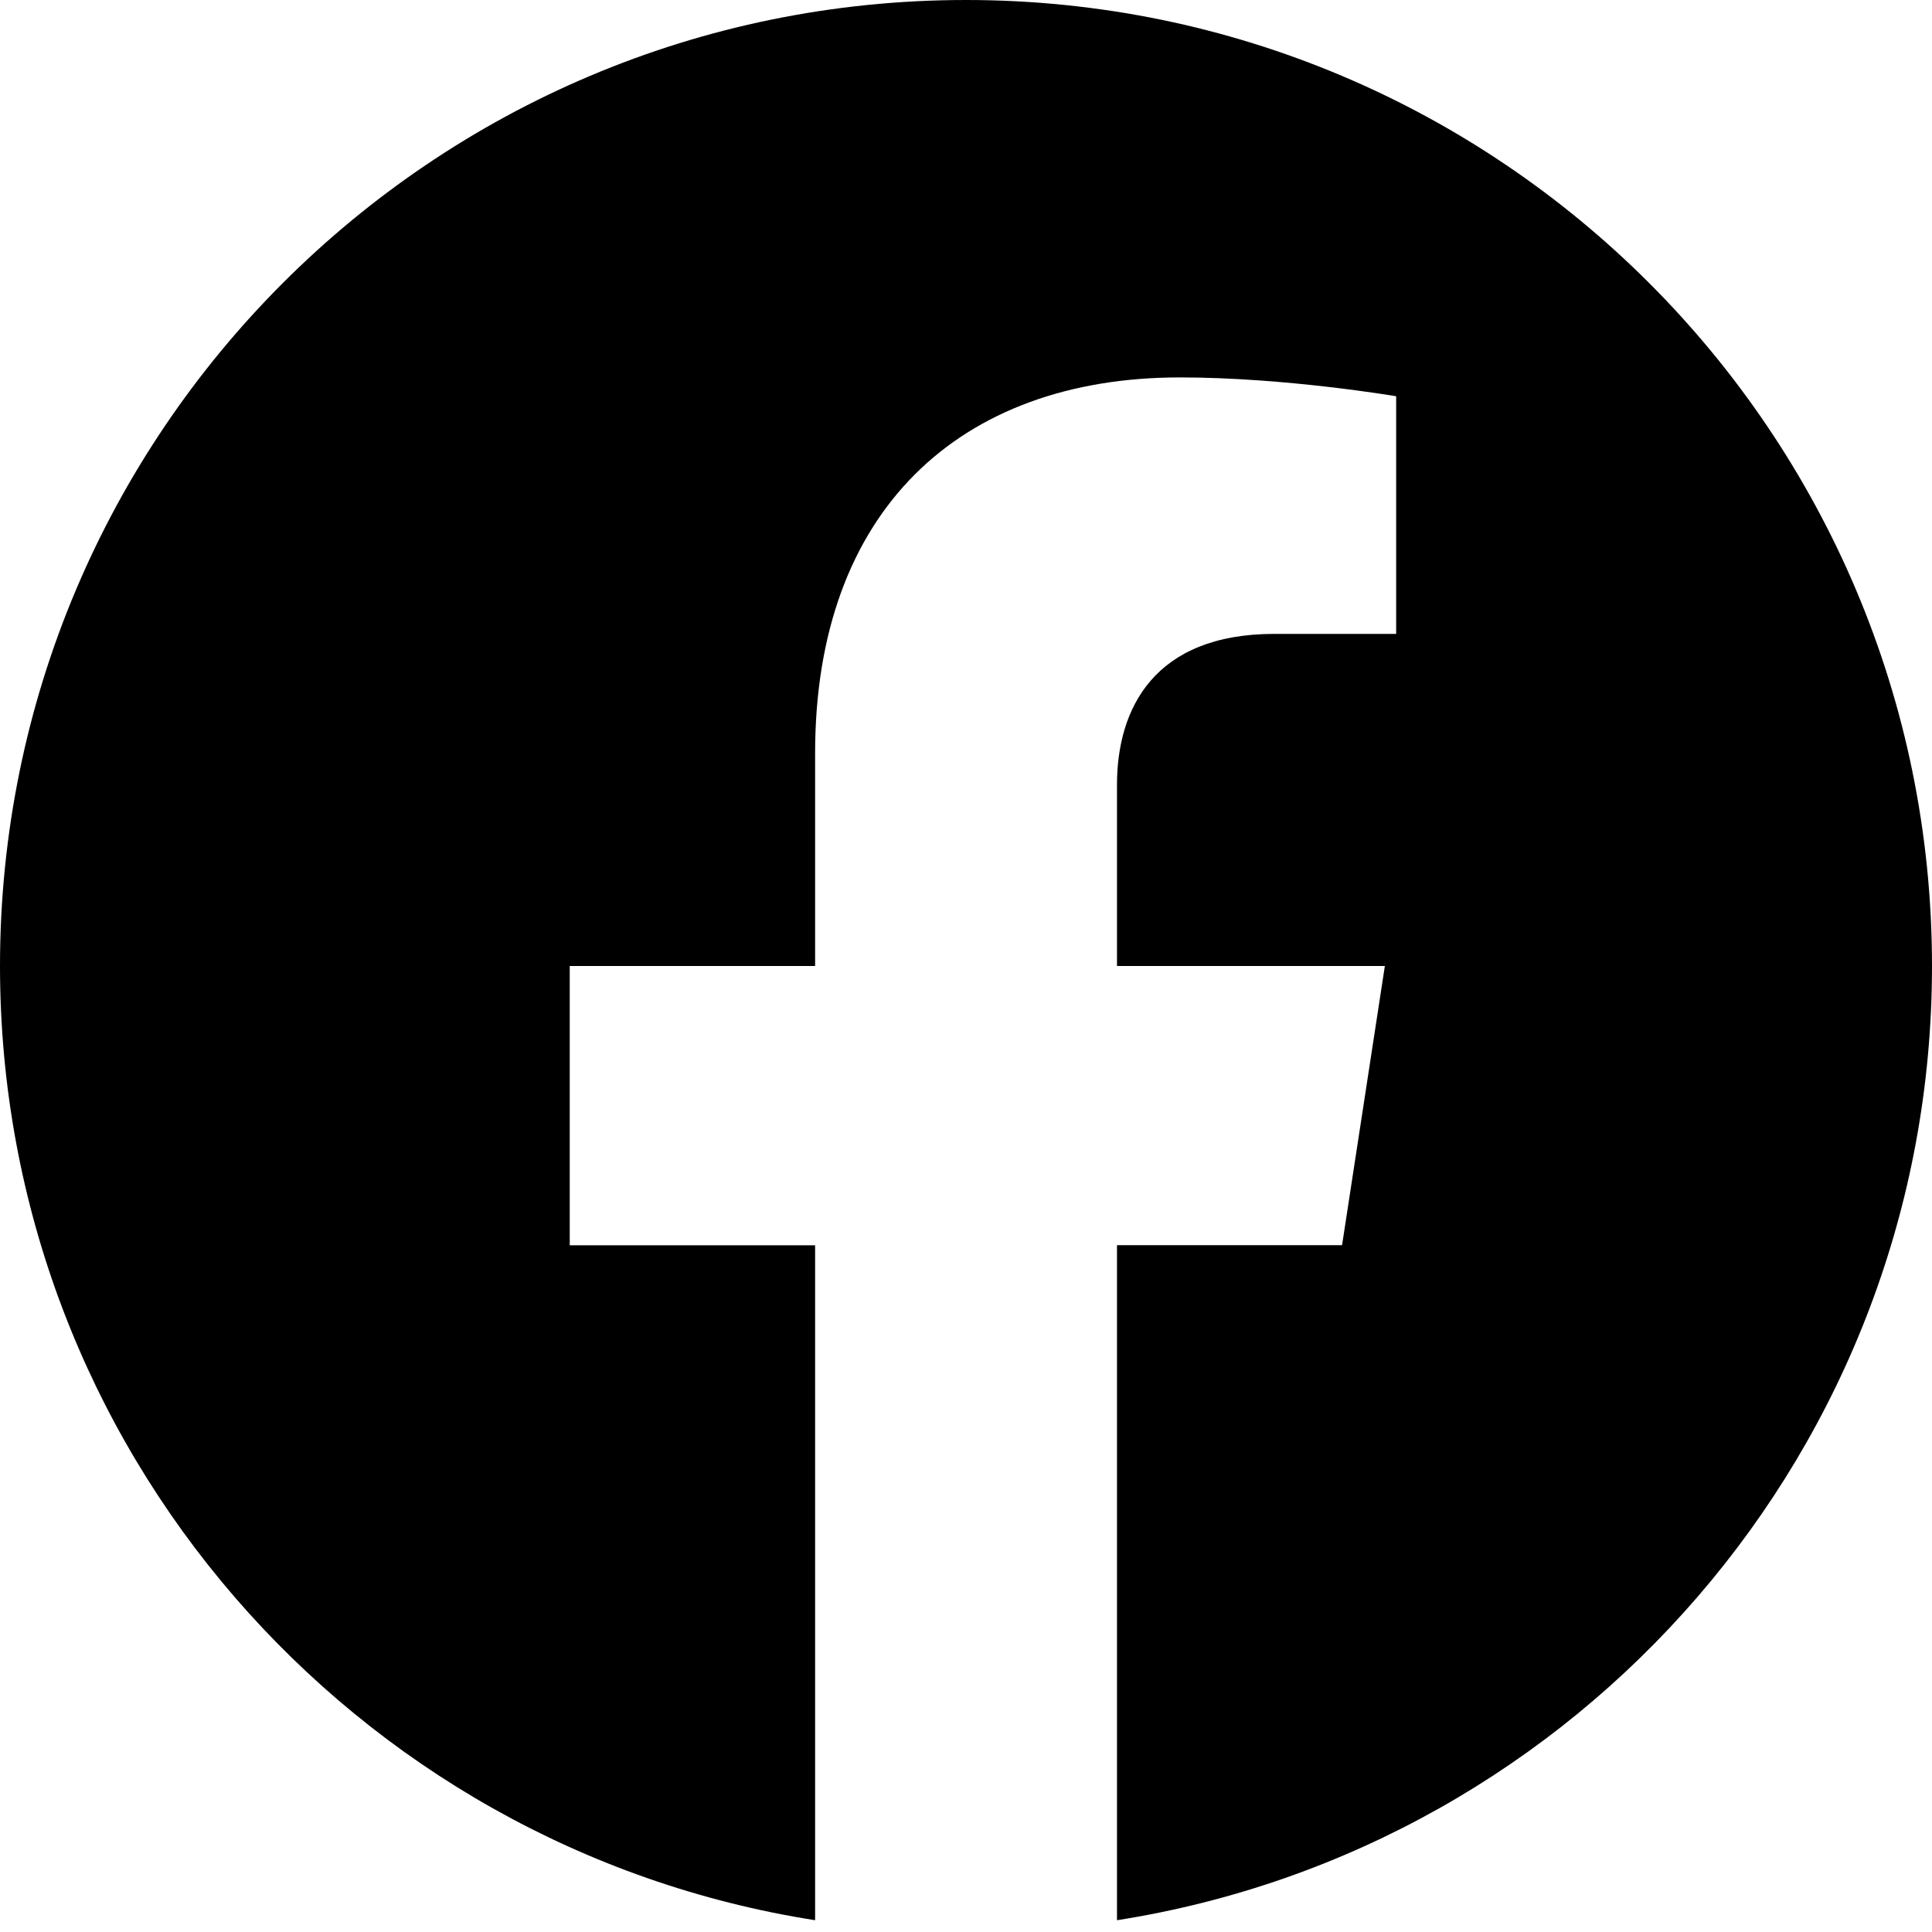
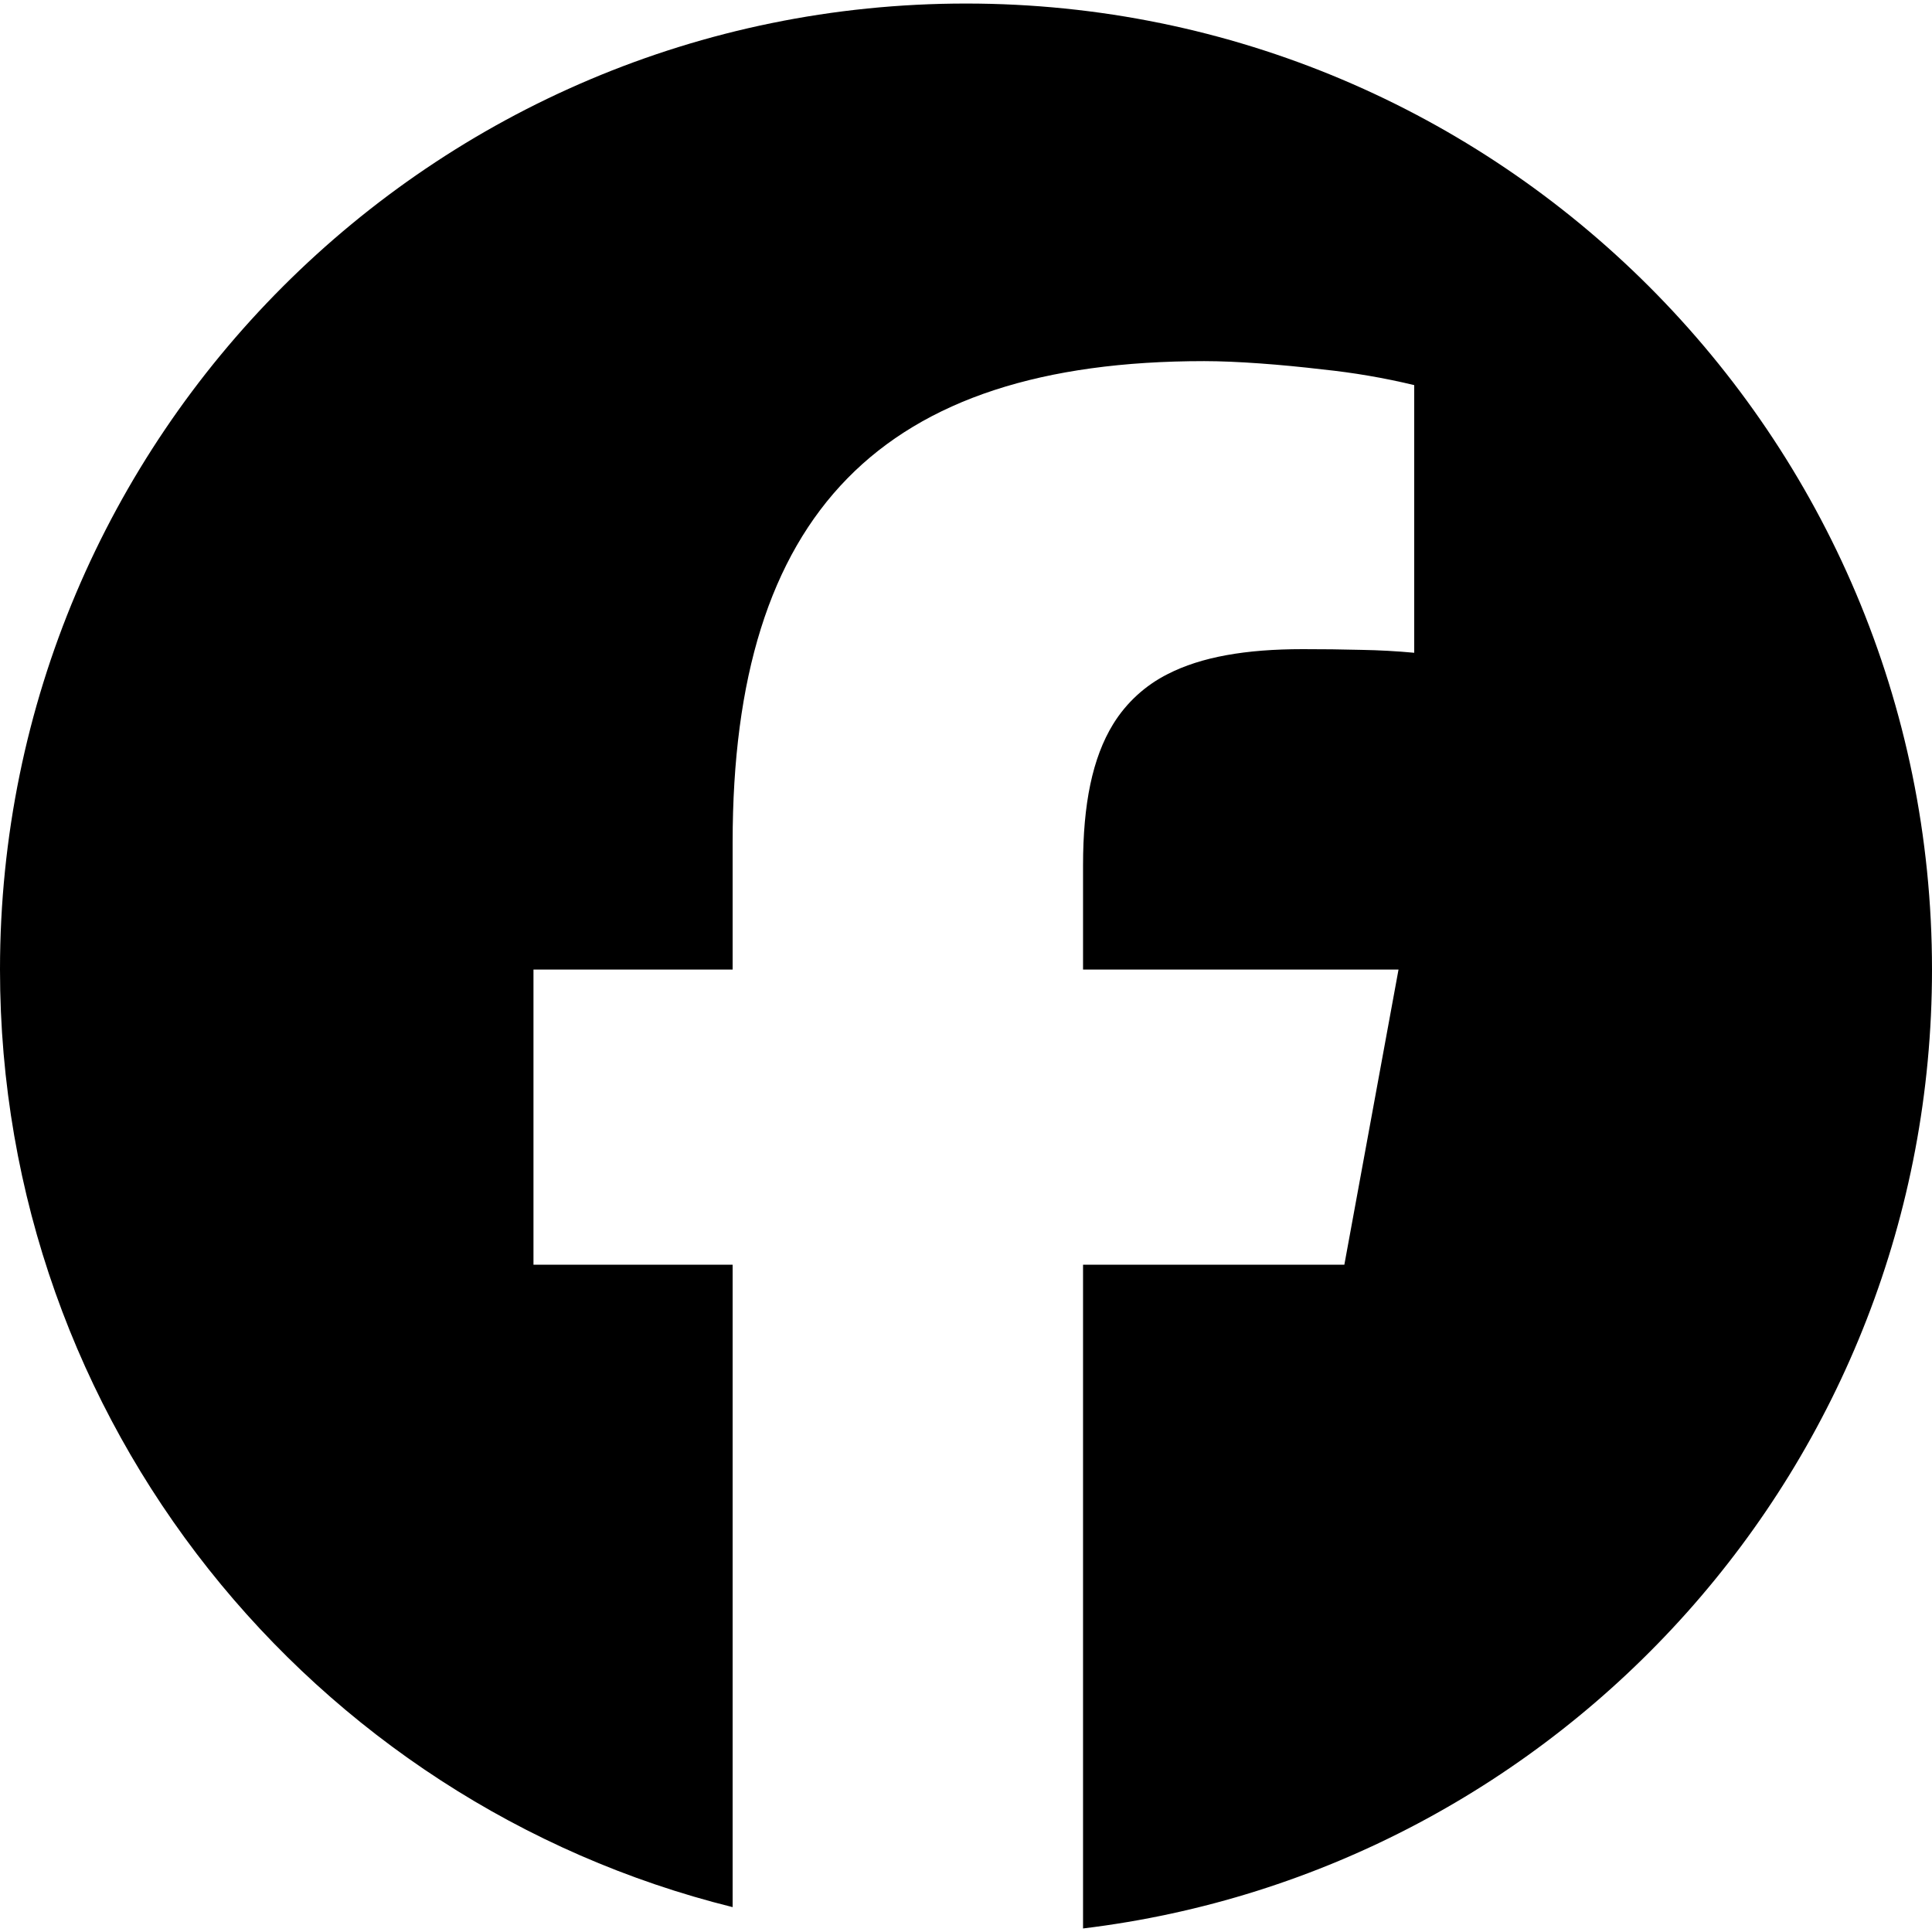
- <svg xmlns="http://www.w3.org/2000/svg" width="20" height="20" viewBox="0 0 20 20" fill="currentColor">
-   <path d="M20 10c0-5.523-4.477-10-10-10S0 4.477 0 10c0 4.991 3.657 9.128 8.438 9.878v-6.987h-2.54V10h2.54V7.797c0-2.506 1.492-3.89 3.777-3.89 1.094 0 2.238.195 2.238.195v2.46h-1.26c-1.243 0-1.63.771-1.63 1.562V10h2.773l-.443 2.89h-2.33v6.988C16.343 19.128 20 14.991 20 10z" />
+ <svg xmlns="http://www.w3.org/2000/svg" role="img" viewBox="0 0 24 24">
+   <path d="M9.101 23.691v-7.98H6.627v-3.667h2.474v-1.58c0-4.085 1.848-5.978 5.858-5.978.401 0 .955.042 1.468.103a8.68 8.68 0 0 1 1.141.195v3.325a8.623 8.623 0 0 0-.653-.036 26.805 26.805 0 0 0-.733-.009c-.707 0-1.259.096-1.675.309a1.686 1.686 0 0 0-.679.622c-.258.42-.374.995-.374 1.752v1.297h3.919l-.386 2.103-.287 1.564h-3.246v8.245C19.396 23.238 24 18.179 24 12.044c0-6.627-5.373-12-12-12s-12 5.373-12 12c0 5.628 3.874 10.35 9.101 11.647Z" />
</svg>
